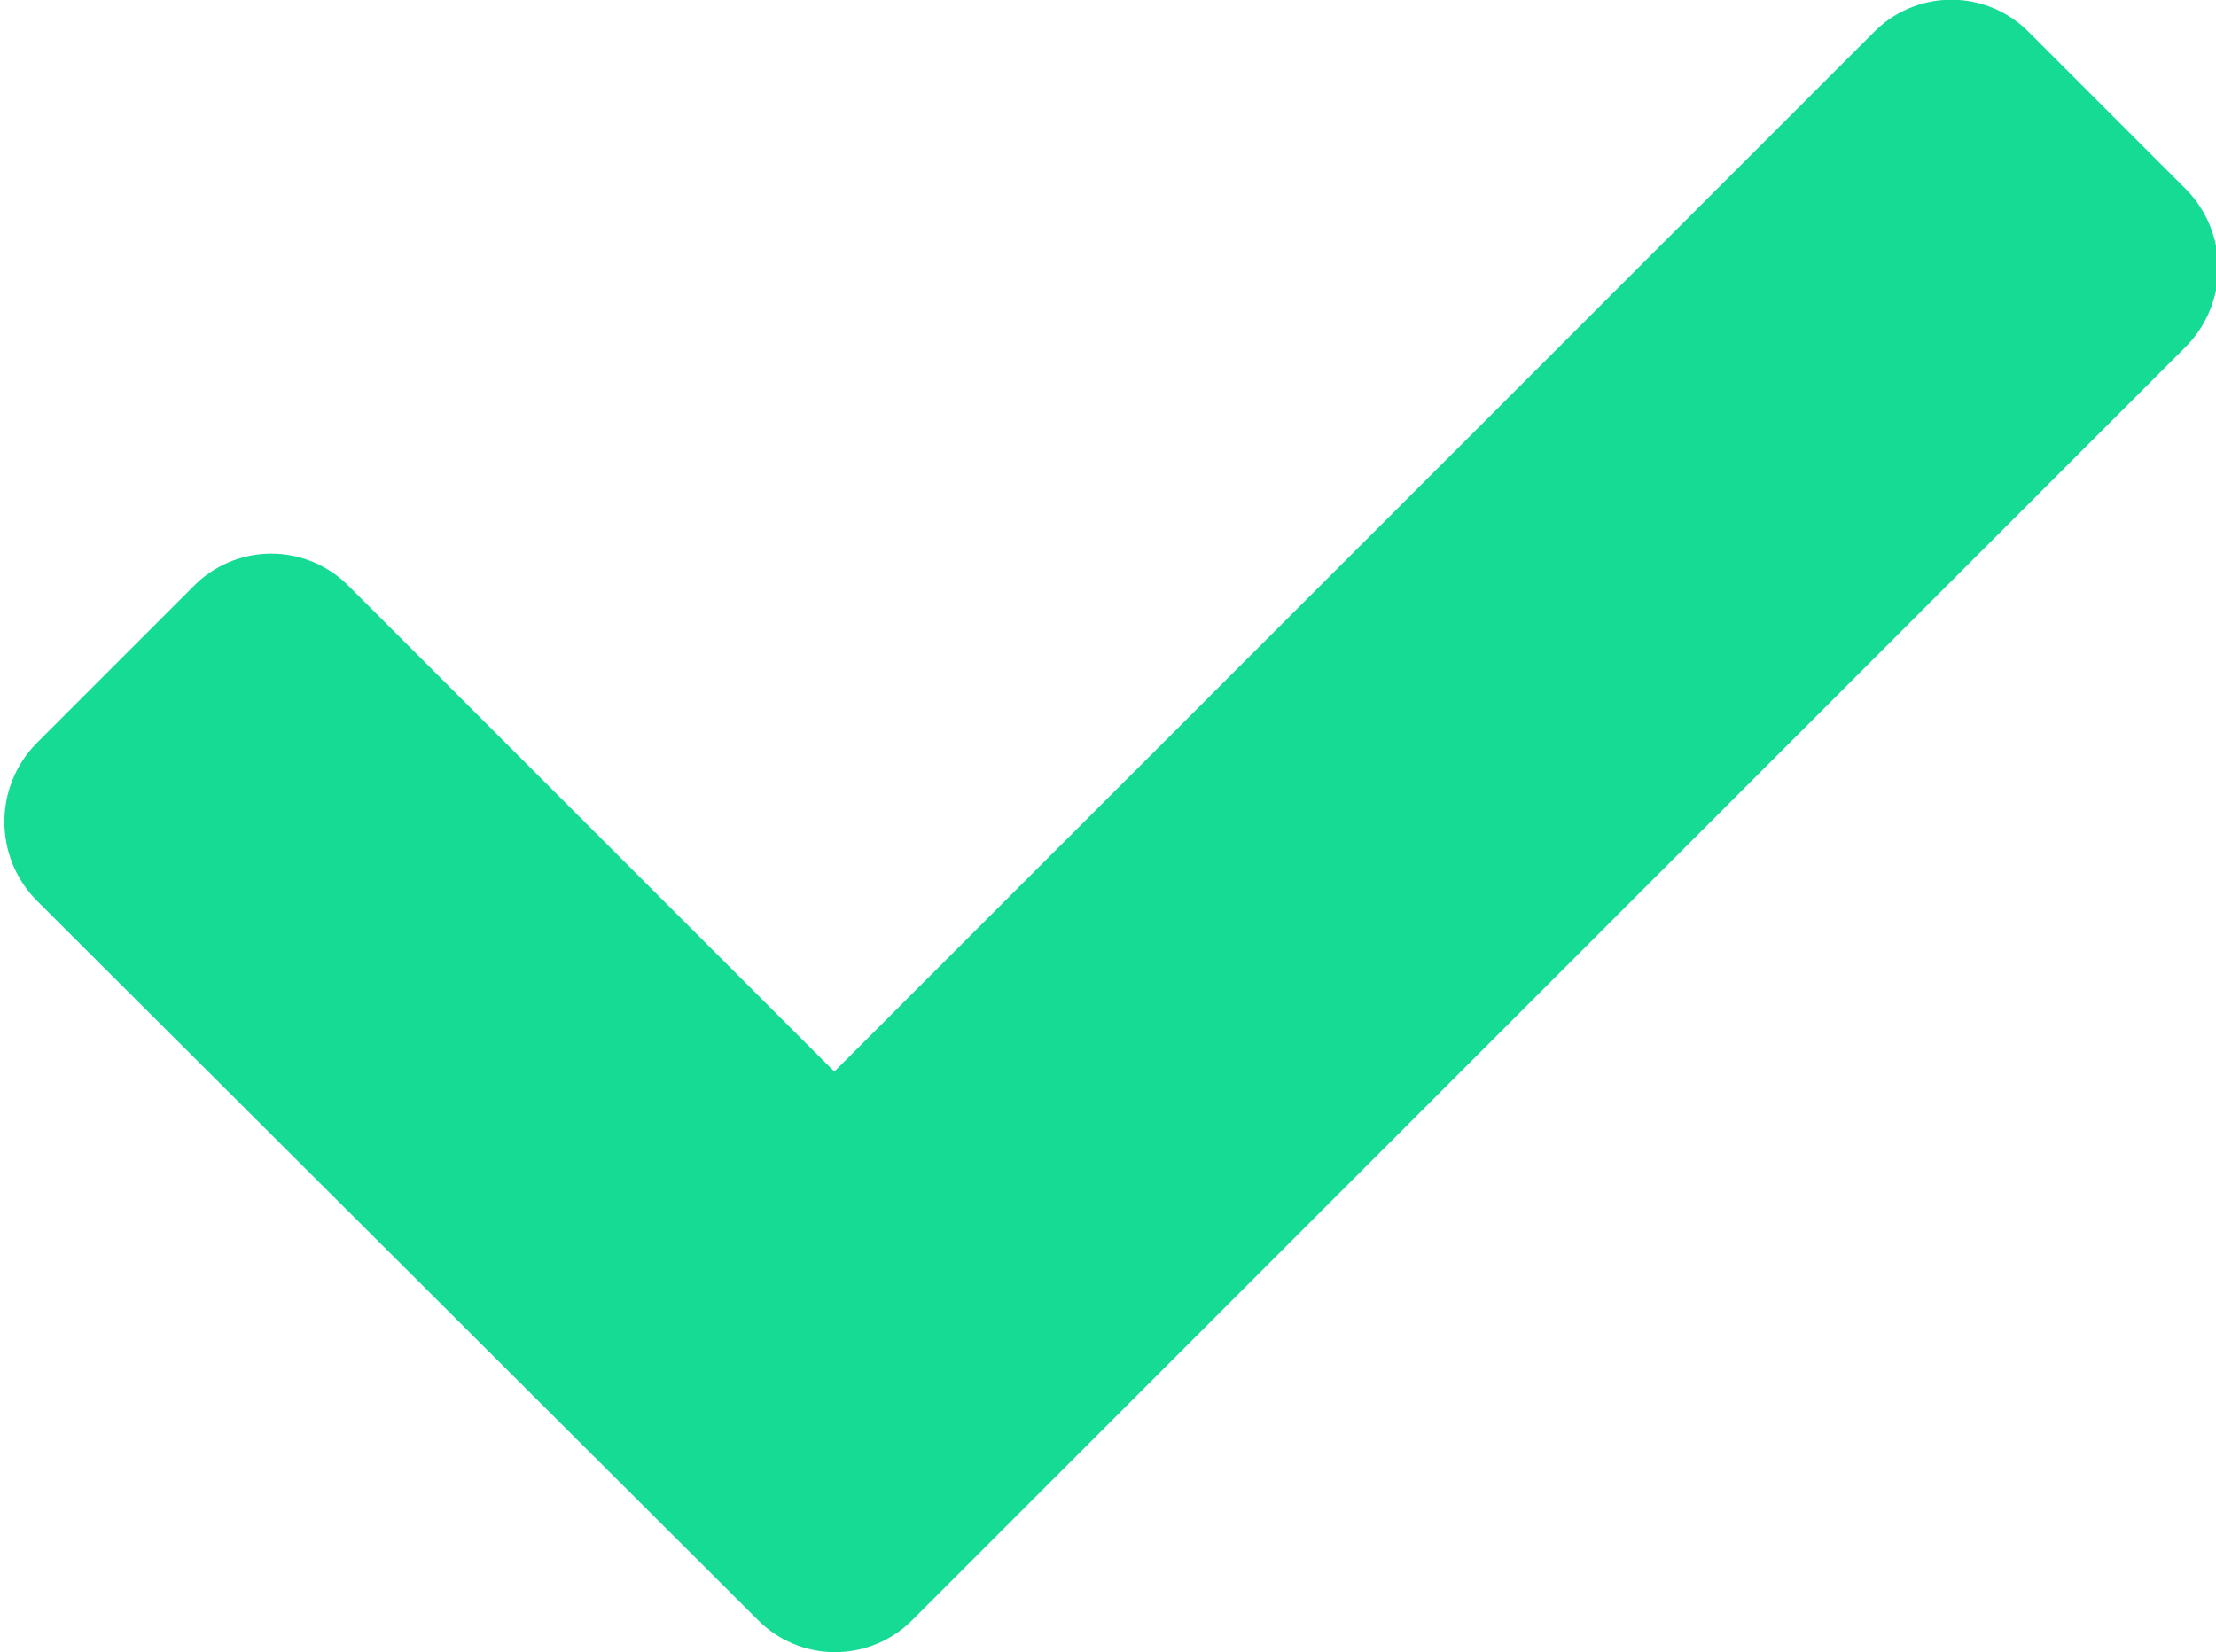
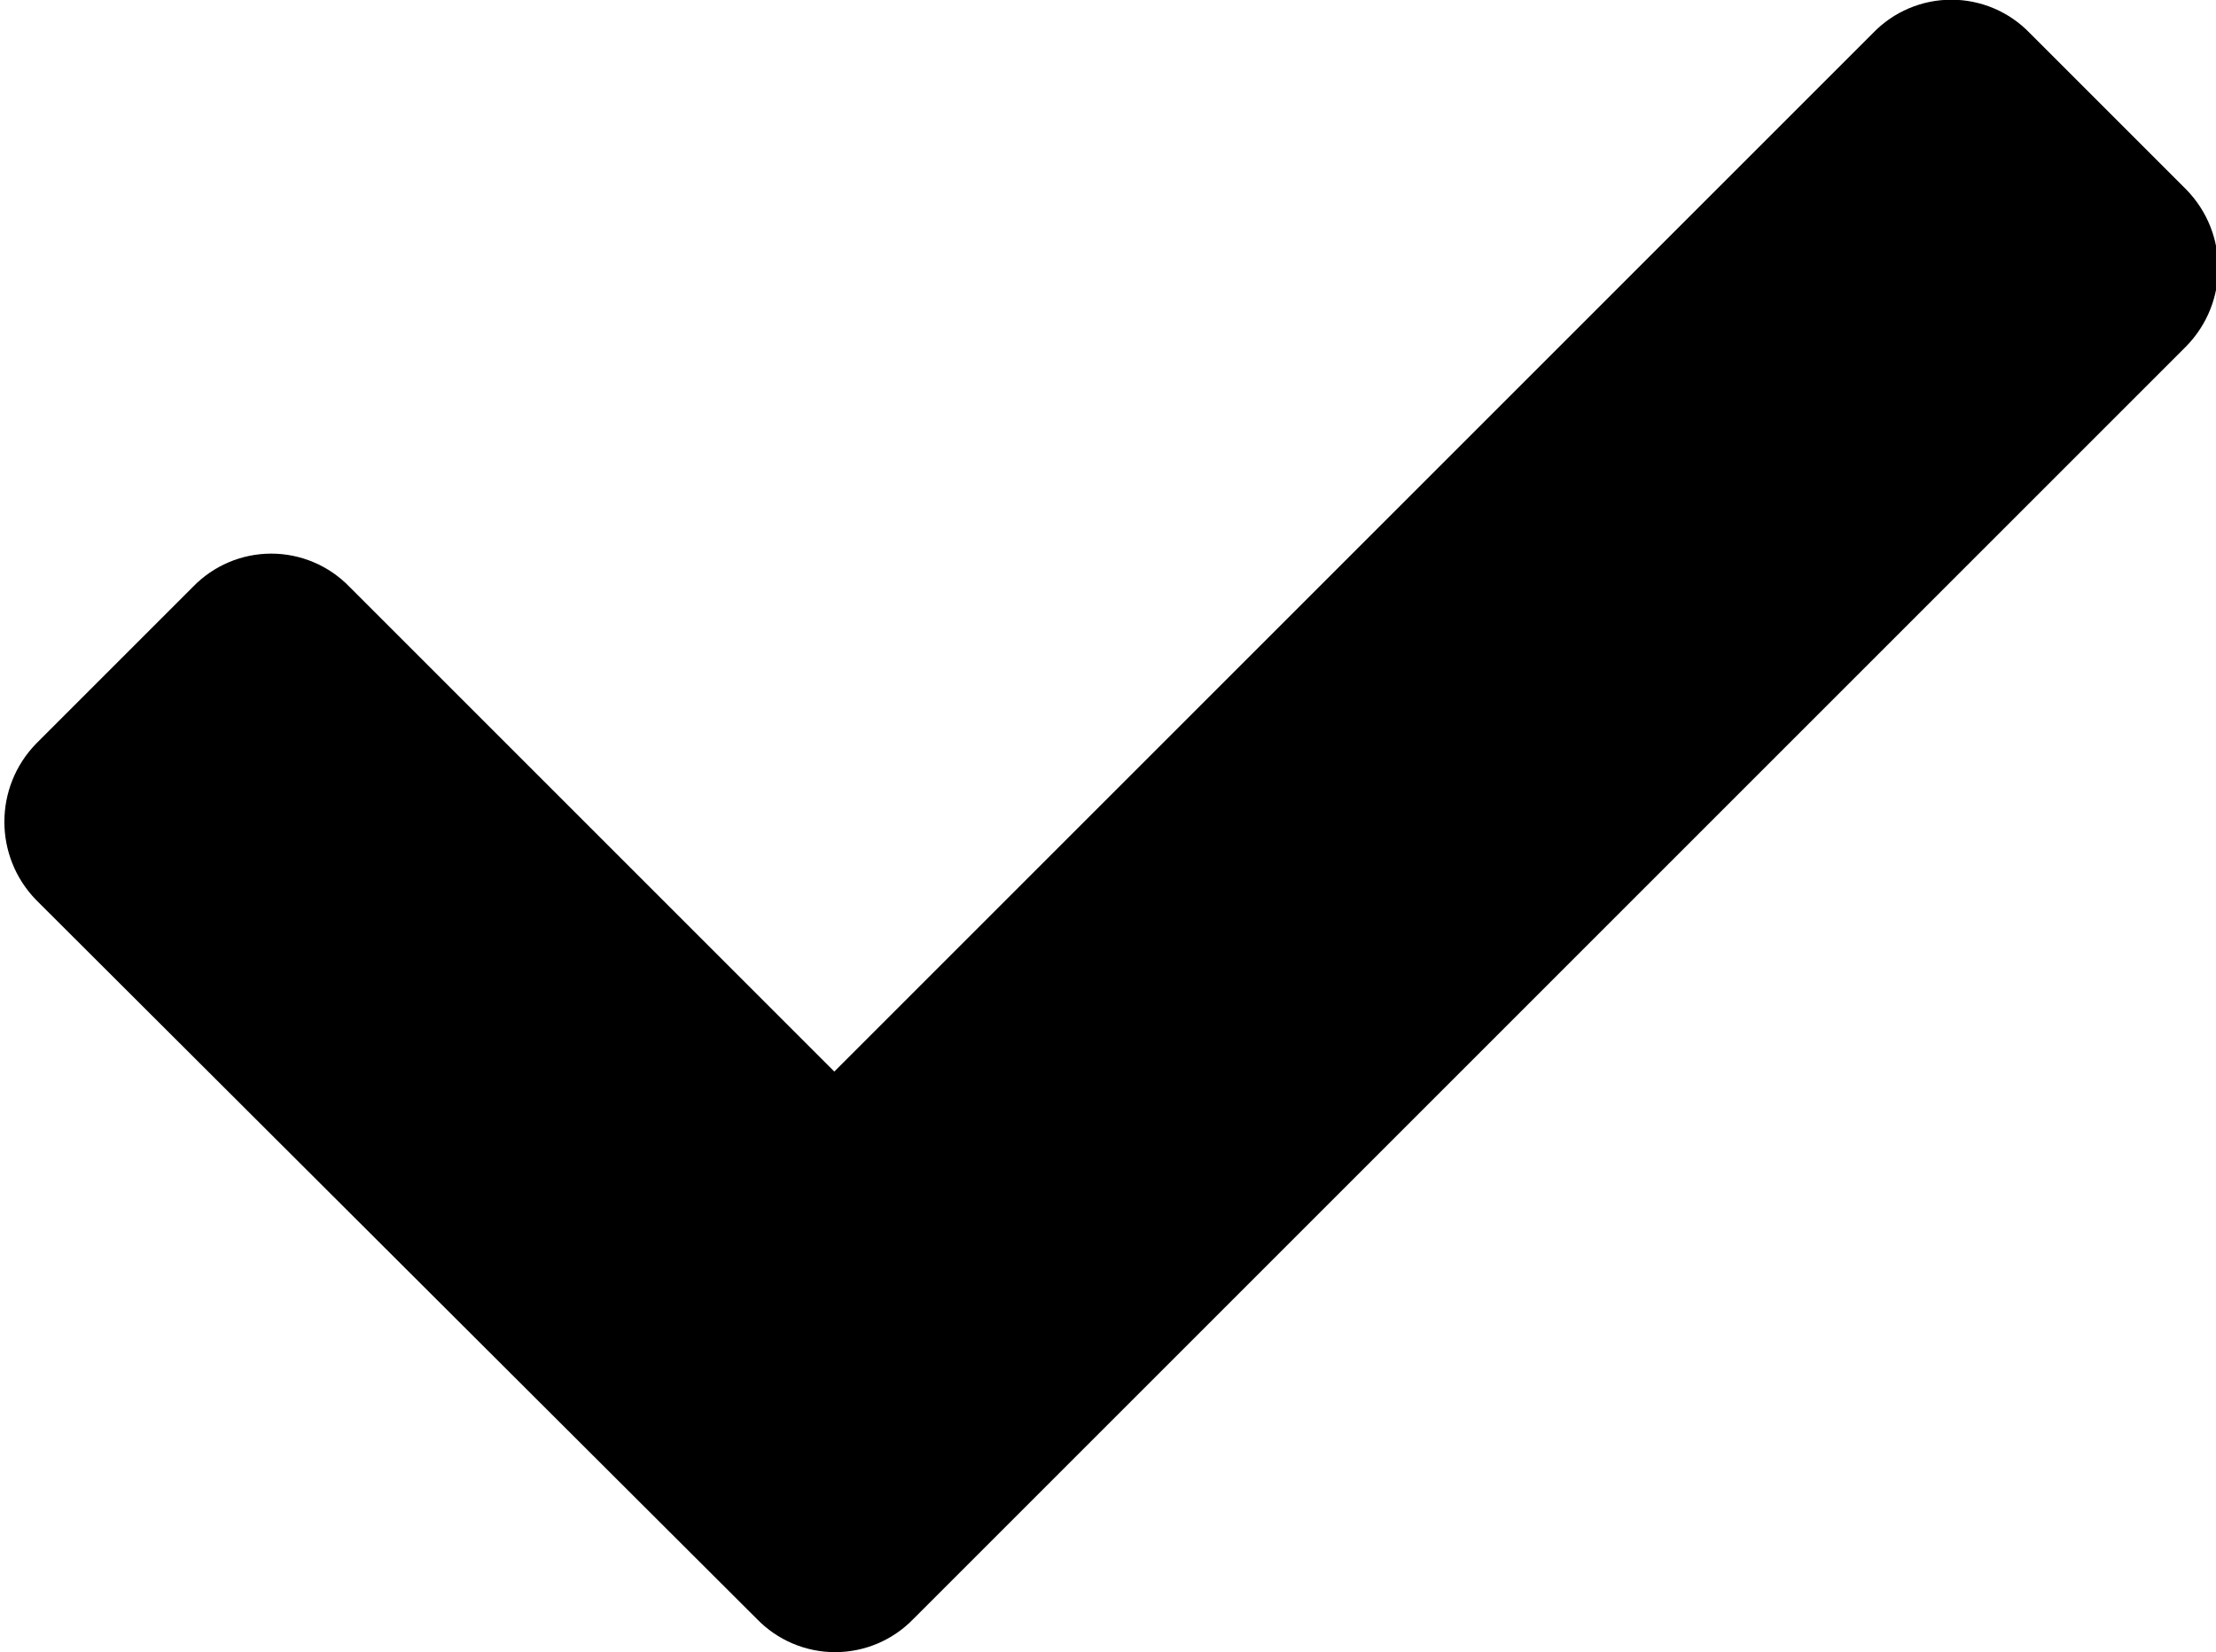
<svg xmlns="http://www.w3.org/2000/svg" id="Layer_1" data-name="Layer 1" viewBox="0 0 13.44 10.02">
-   <defs>
-     <style>.cls-1{fill:#15db95;}</style>
-   </defs>
-   <path class="cls-1" d="M414,298.45a.68.68,0,0,1,0-.95l.95-.95a.66.66,0,0,1,.95,0l2.94,2.94,6.3-6.3a.66.66,0,0,1,.95,0l.95.95a.68.68,0,0,1,0,.95l-7.72,7.72a.66.66,0,0,1-.95,0Z" transform="translate(-413.78 -292.99)" />
+   <path d="M414,298.45a.68.68,0,0,1,0-.95l.95-.95a.66.66,0,0,1,.95,0l2.94,2.94,6.3-6.3a.66.66,0,0,1,.95,0l.95.95a.68.68,0,0,1,0,.95l-7.72,7.72a.66.66,0,0,1-.95,0Z" transform="translate(-413.78 -292.99)" />
</svg>
